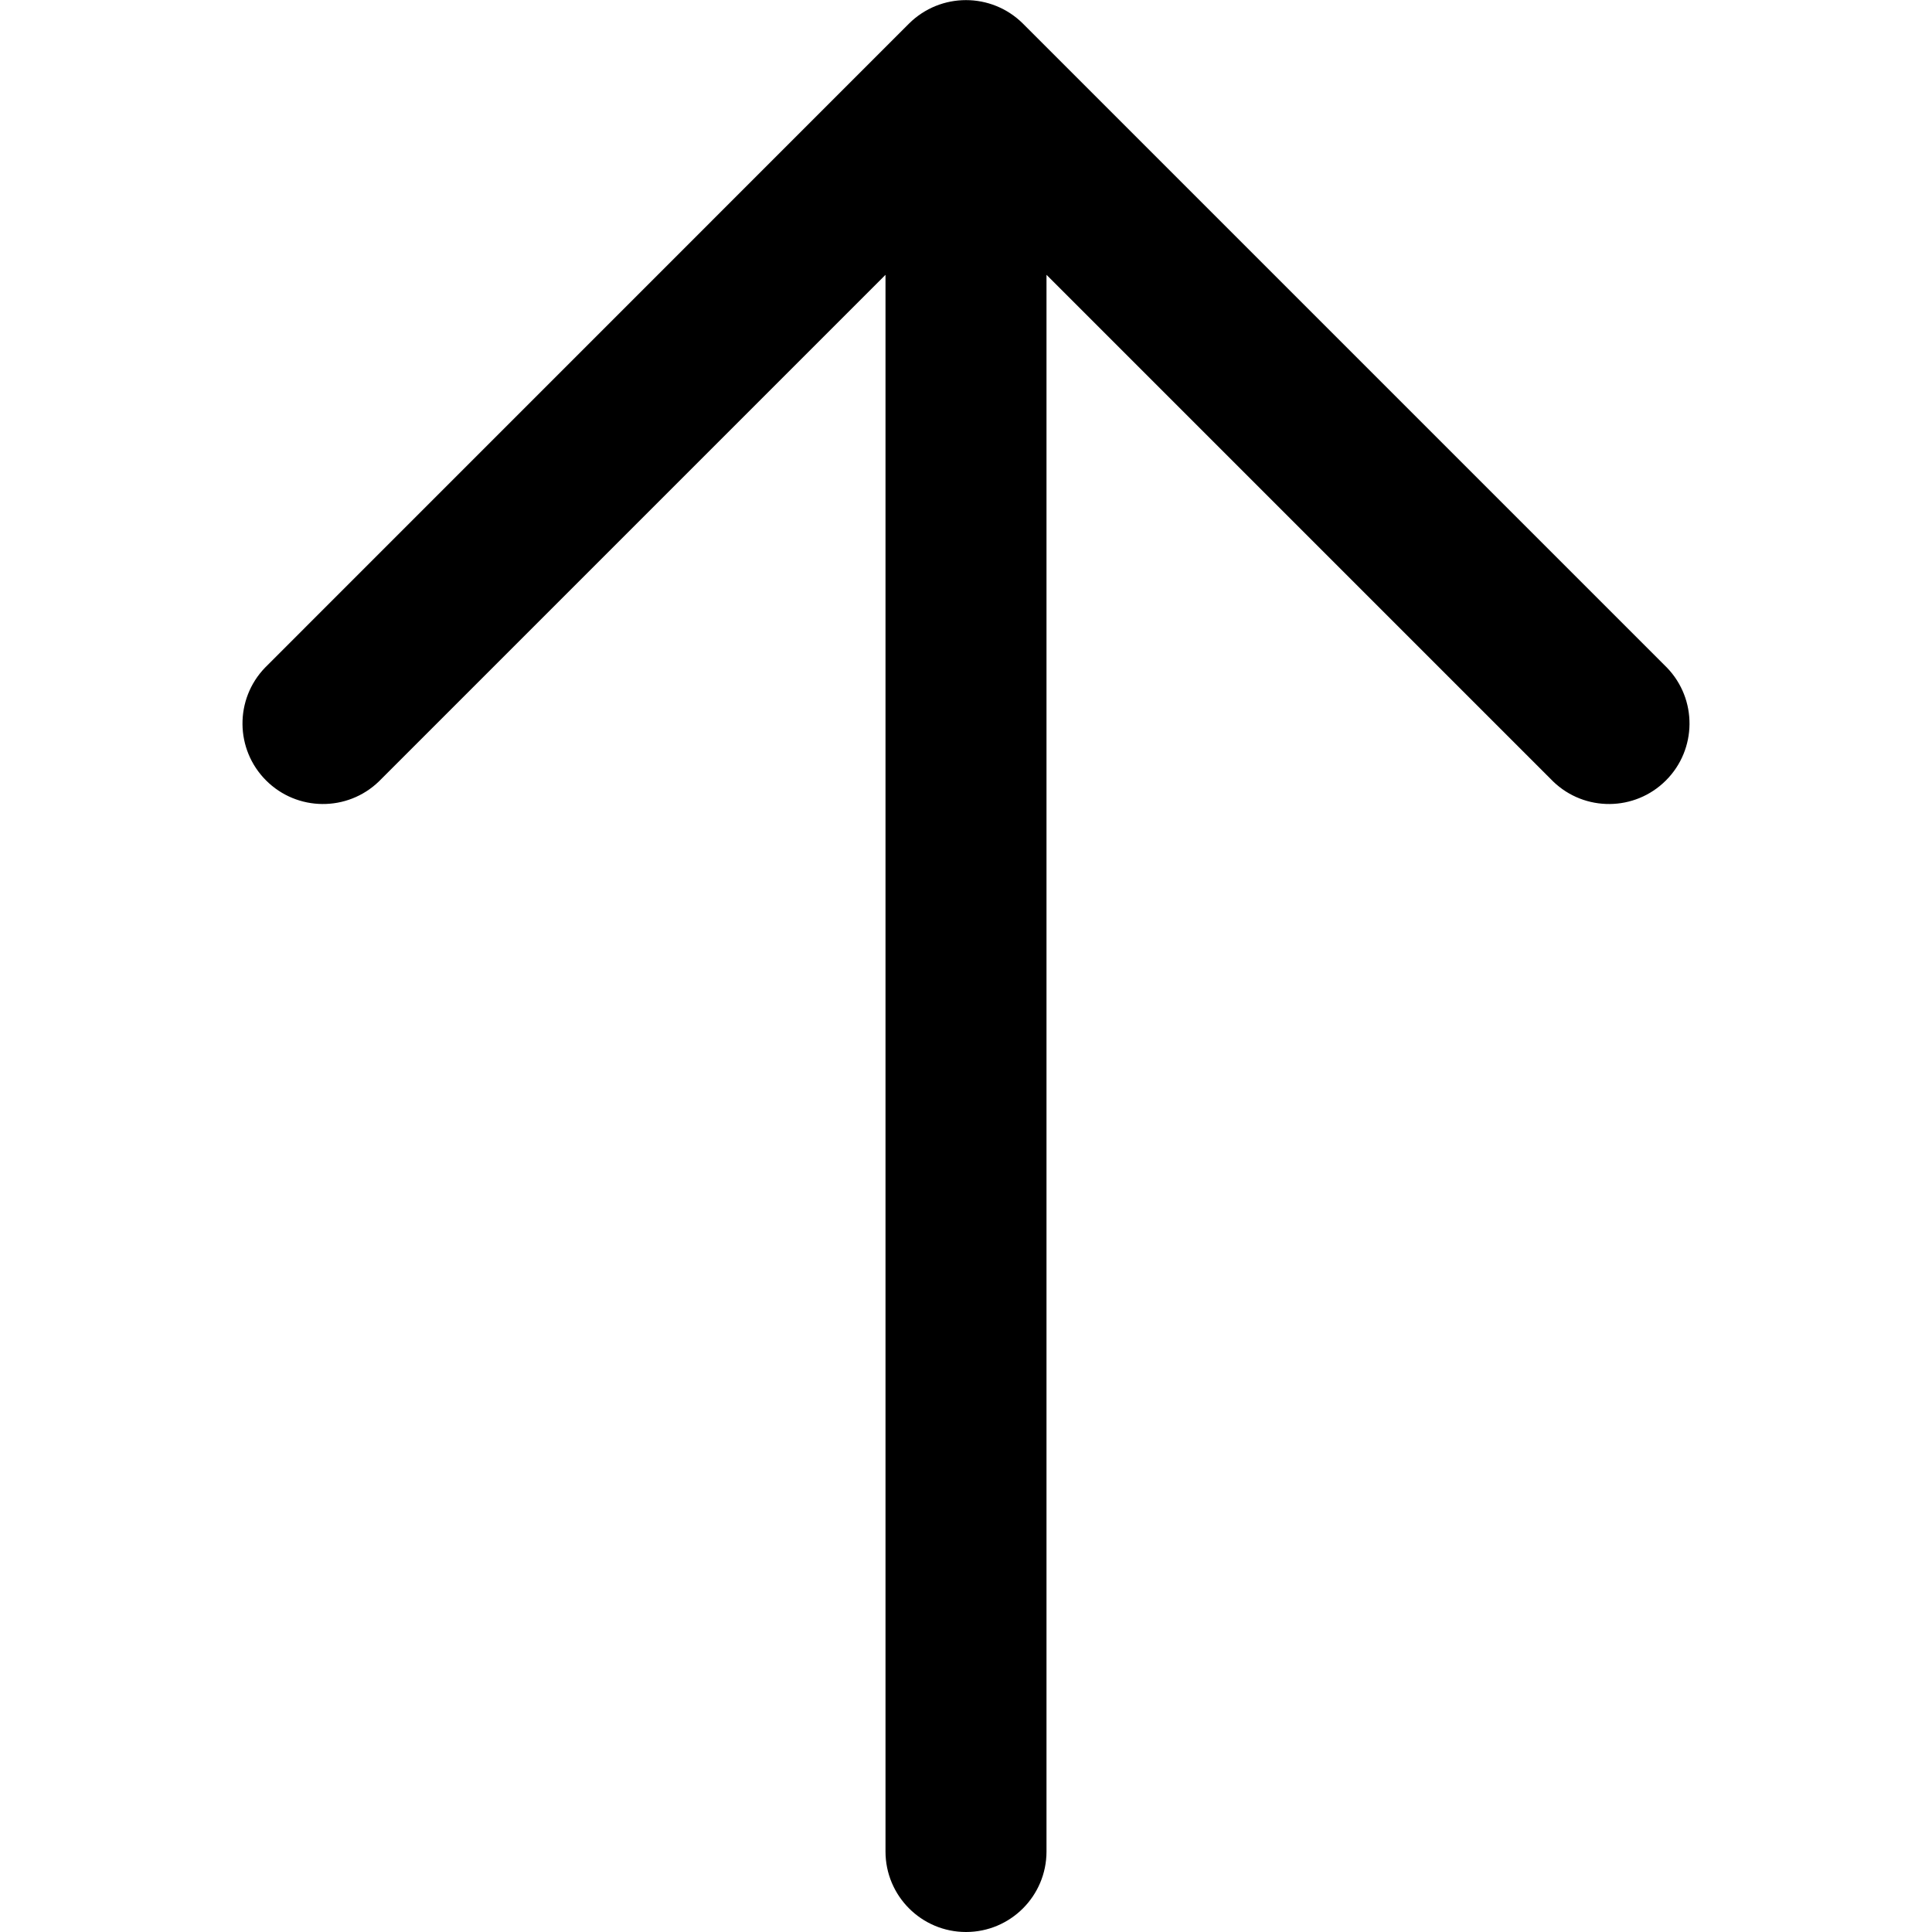
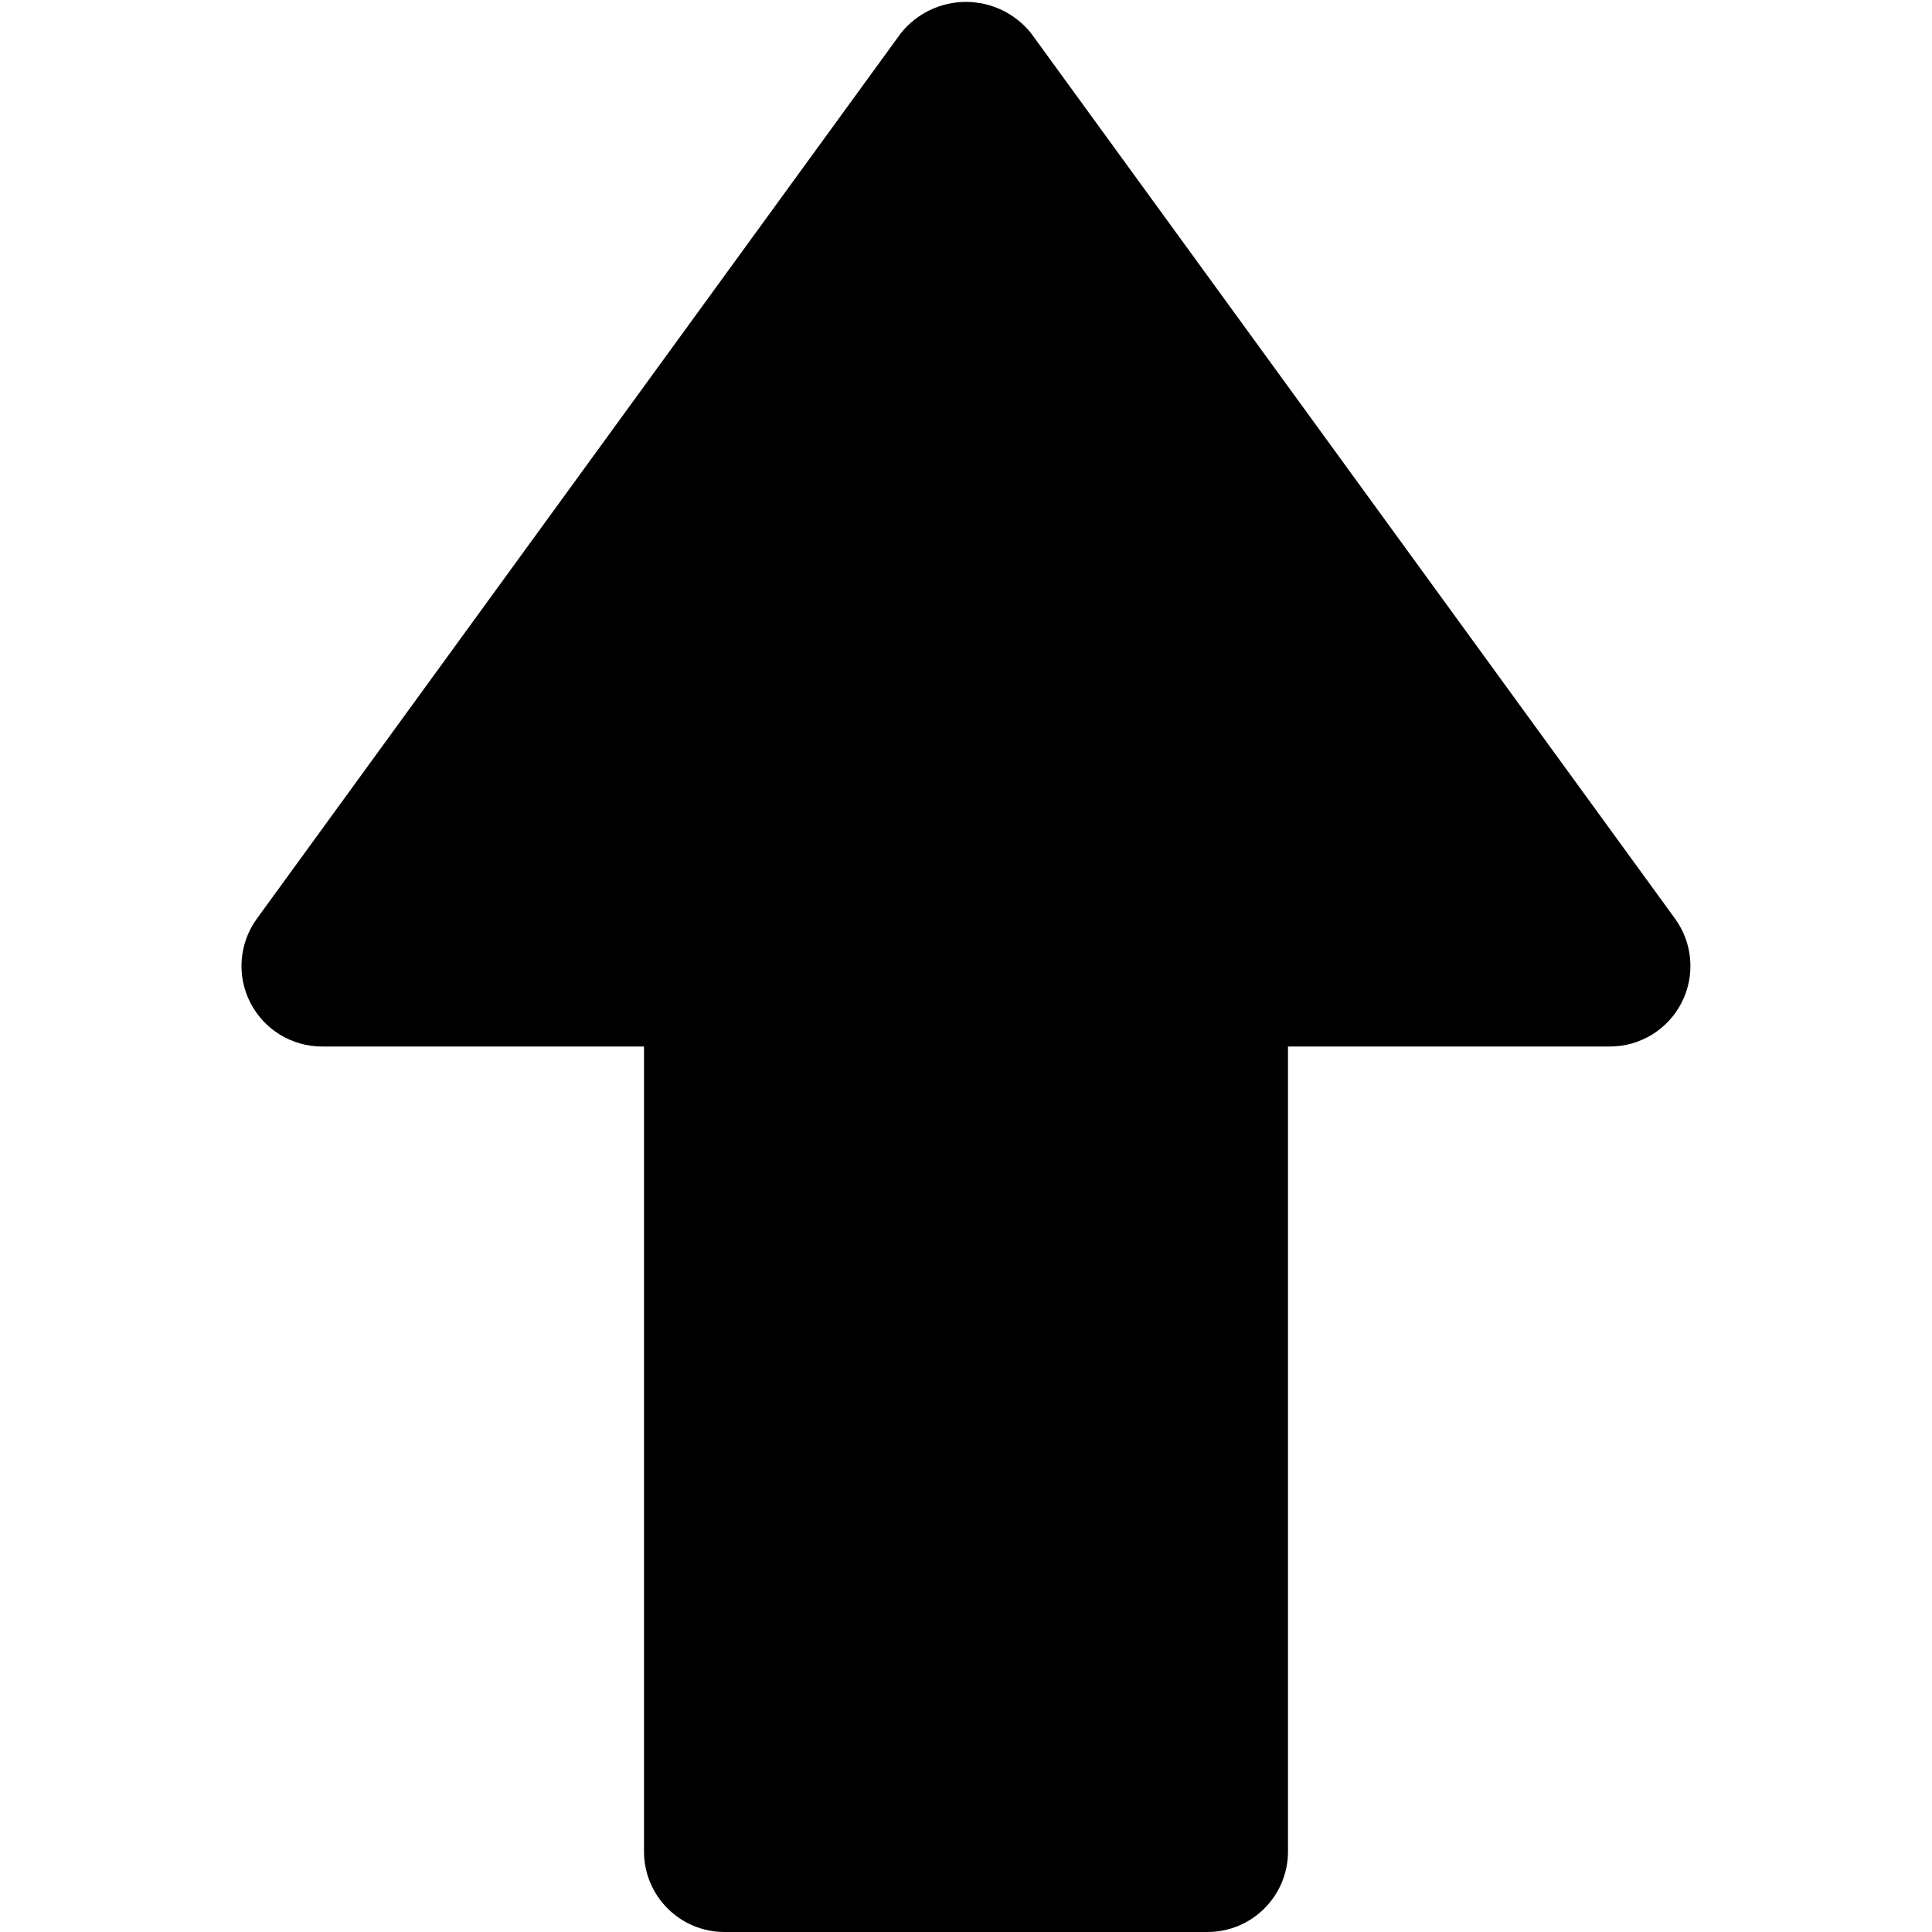
- <svg xmlns="http://www.w3.org/2000/svg" viewBox="0 0 24 24">
-   <path d="M20.707,8.293,12.707.293a1.004,1.004,0,0,0-1.415,0L3.293,8.293A1.0 1,0,0,0,4.707,9.707L11,3.414V23a1,1,0,0,0,2,0V3.414l6.293,6.293A1.0 1,0,0,0,20.707,8.293Z" />
+ <svg xmlns="http://www.w3.org/2000/svg" width="24" height="24" viewBox="0 0 24 24">
+   <path d="M15,24H9a1.0 1,0,0,1-1-1V13H4a1.0 1,0,0,1-.809-1.588l8-11a1.036,1.036,0,0,1,1.617,0l8,11A1.0 1,0,0,1,20,13H16V23A1.0 1,0,0,1,15,24Z" />
</svg>
